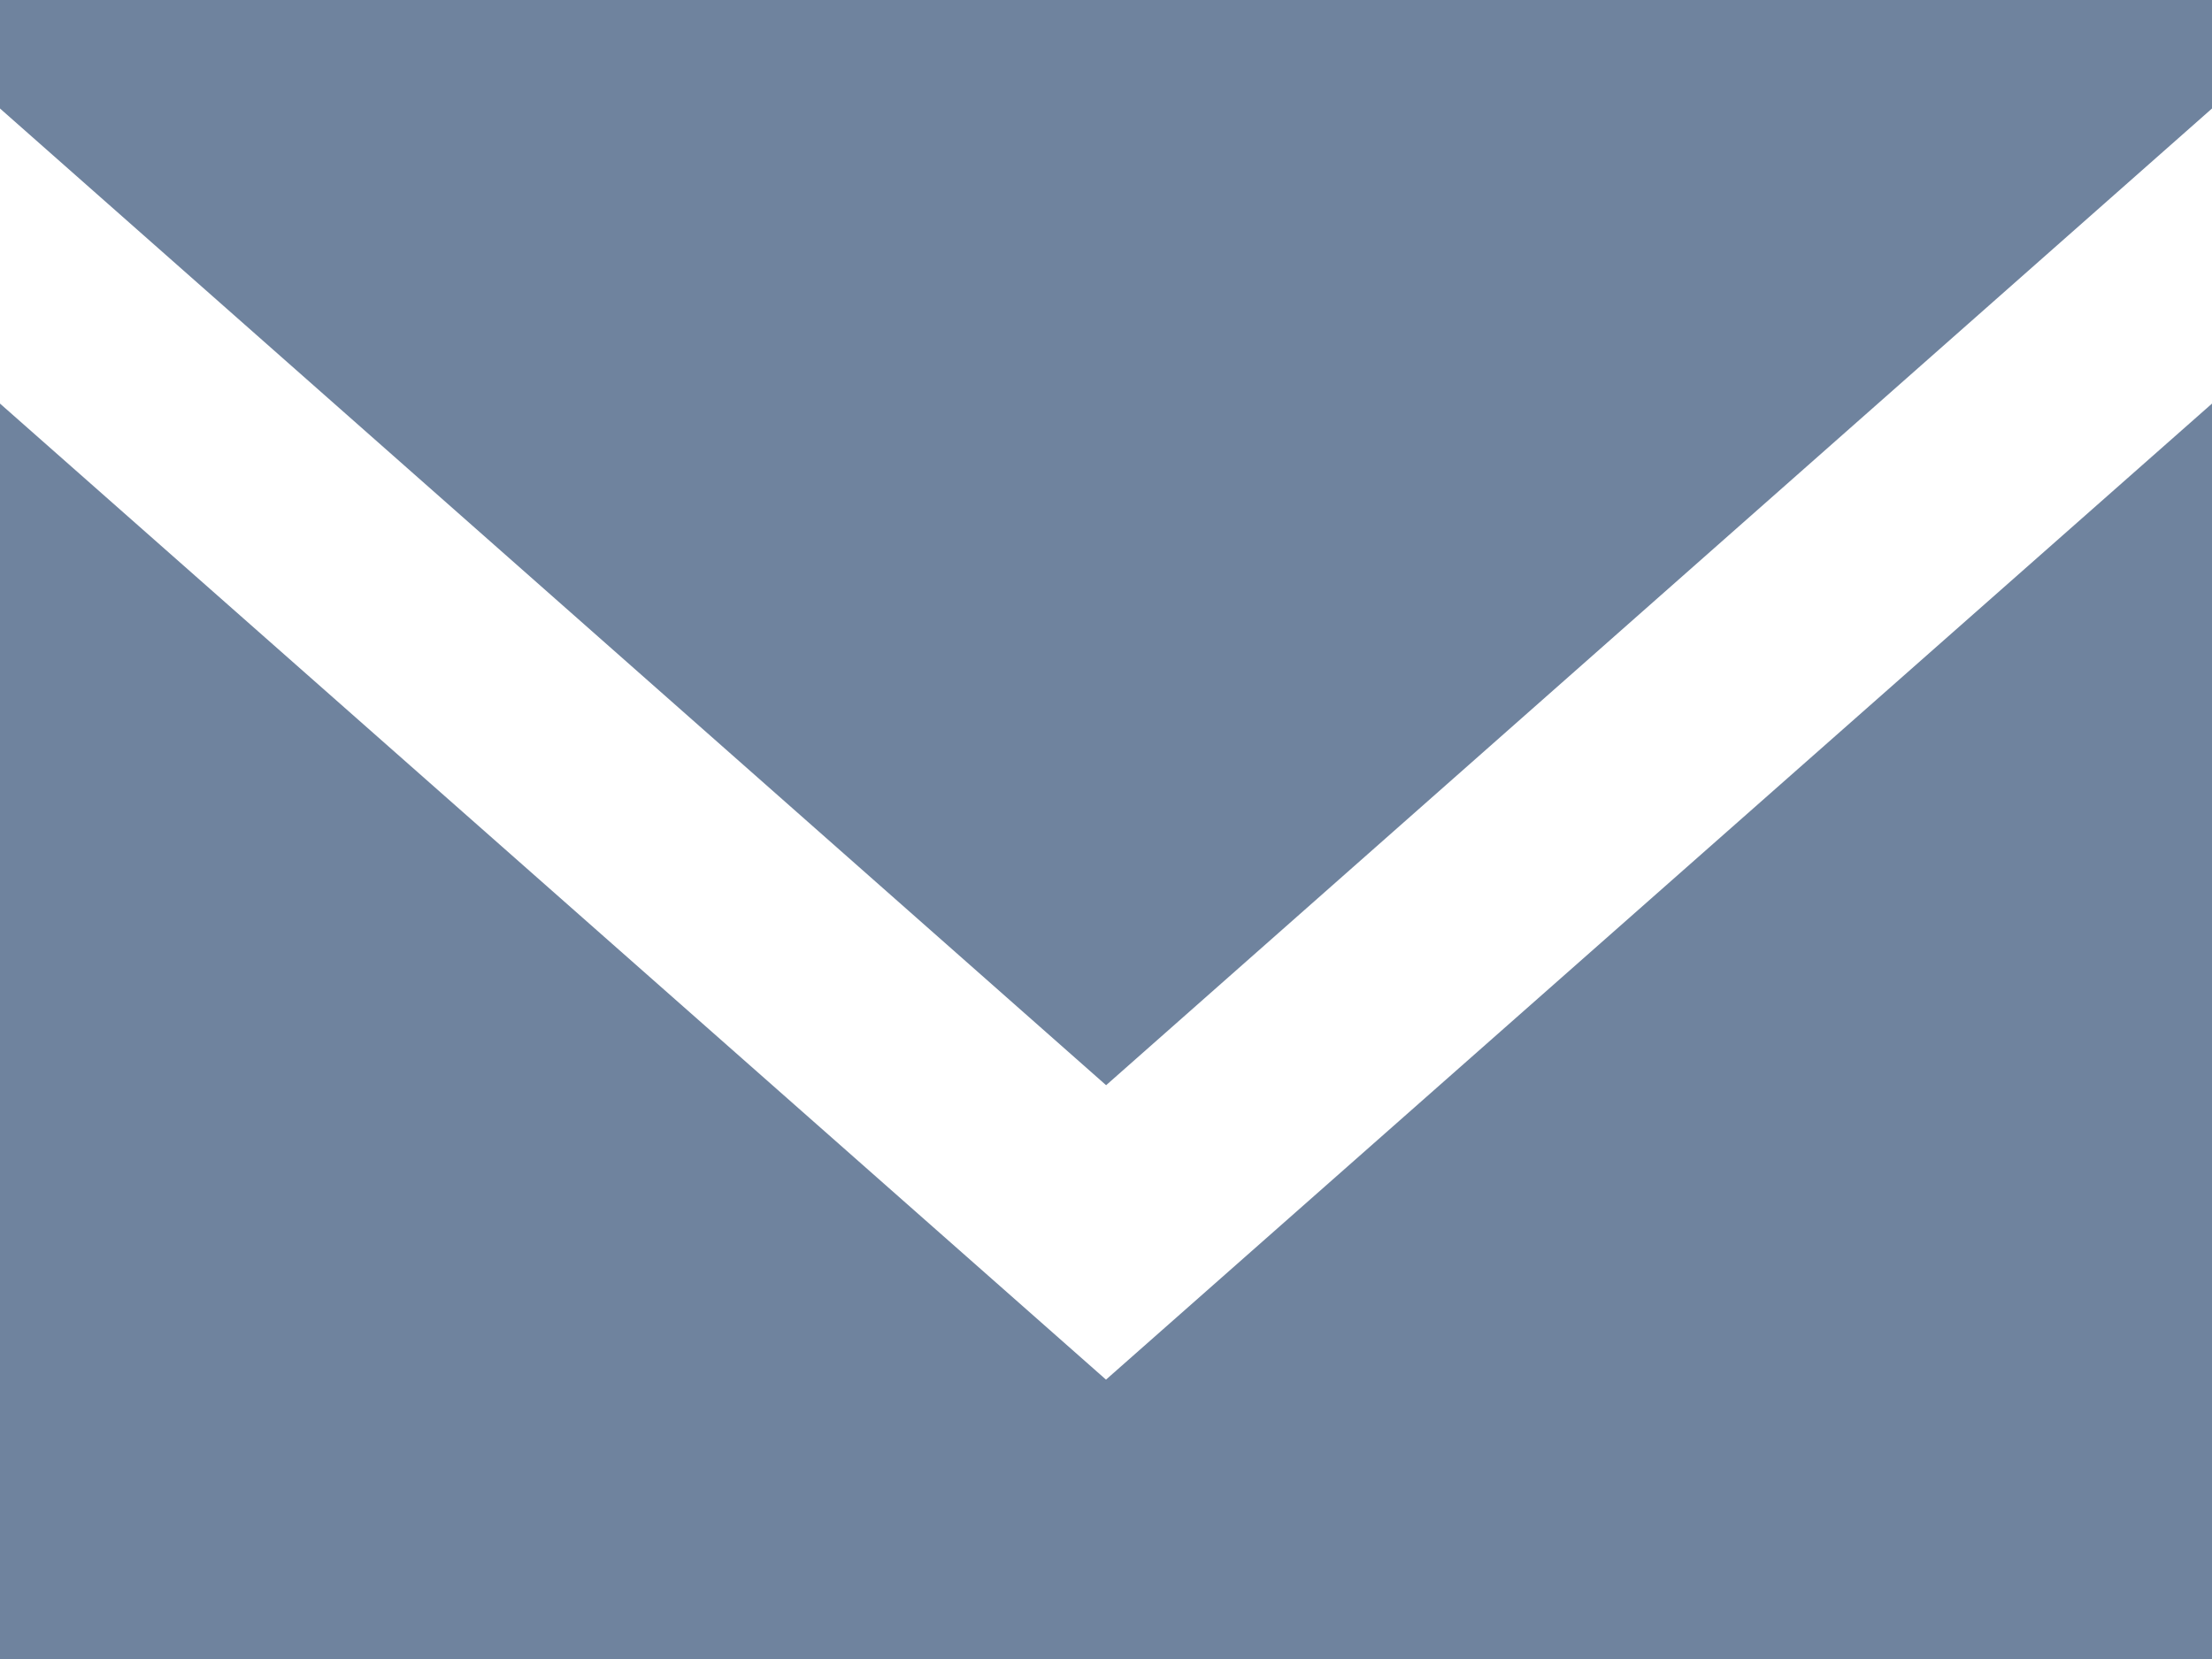
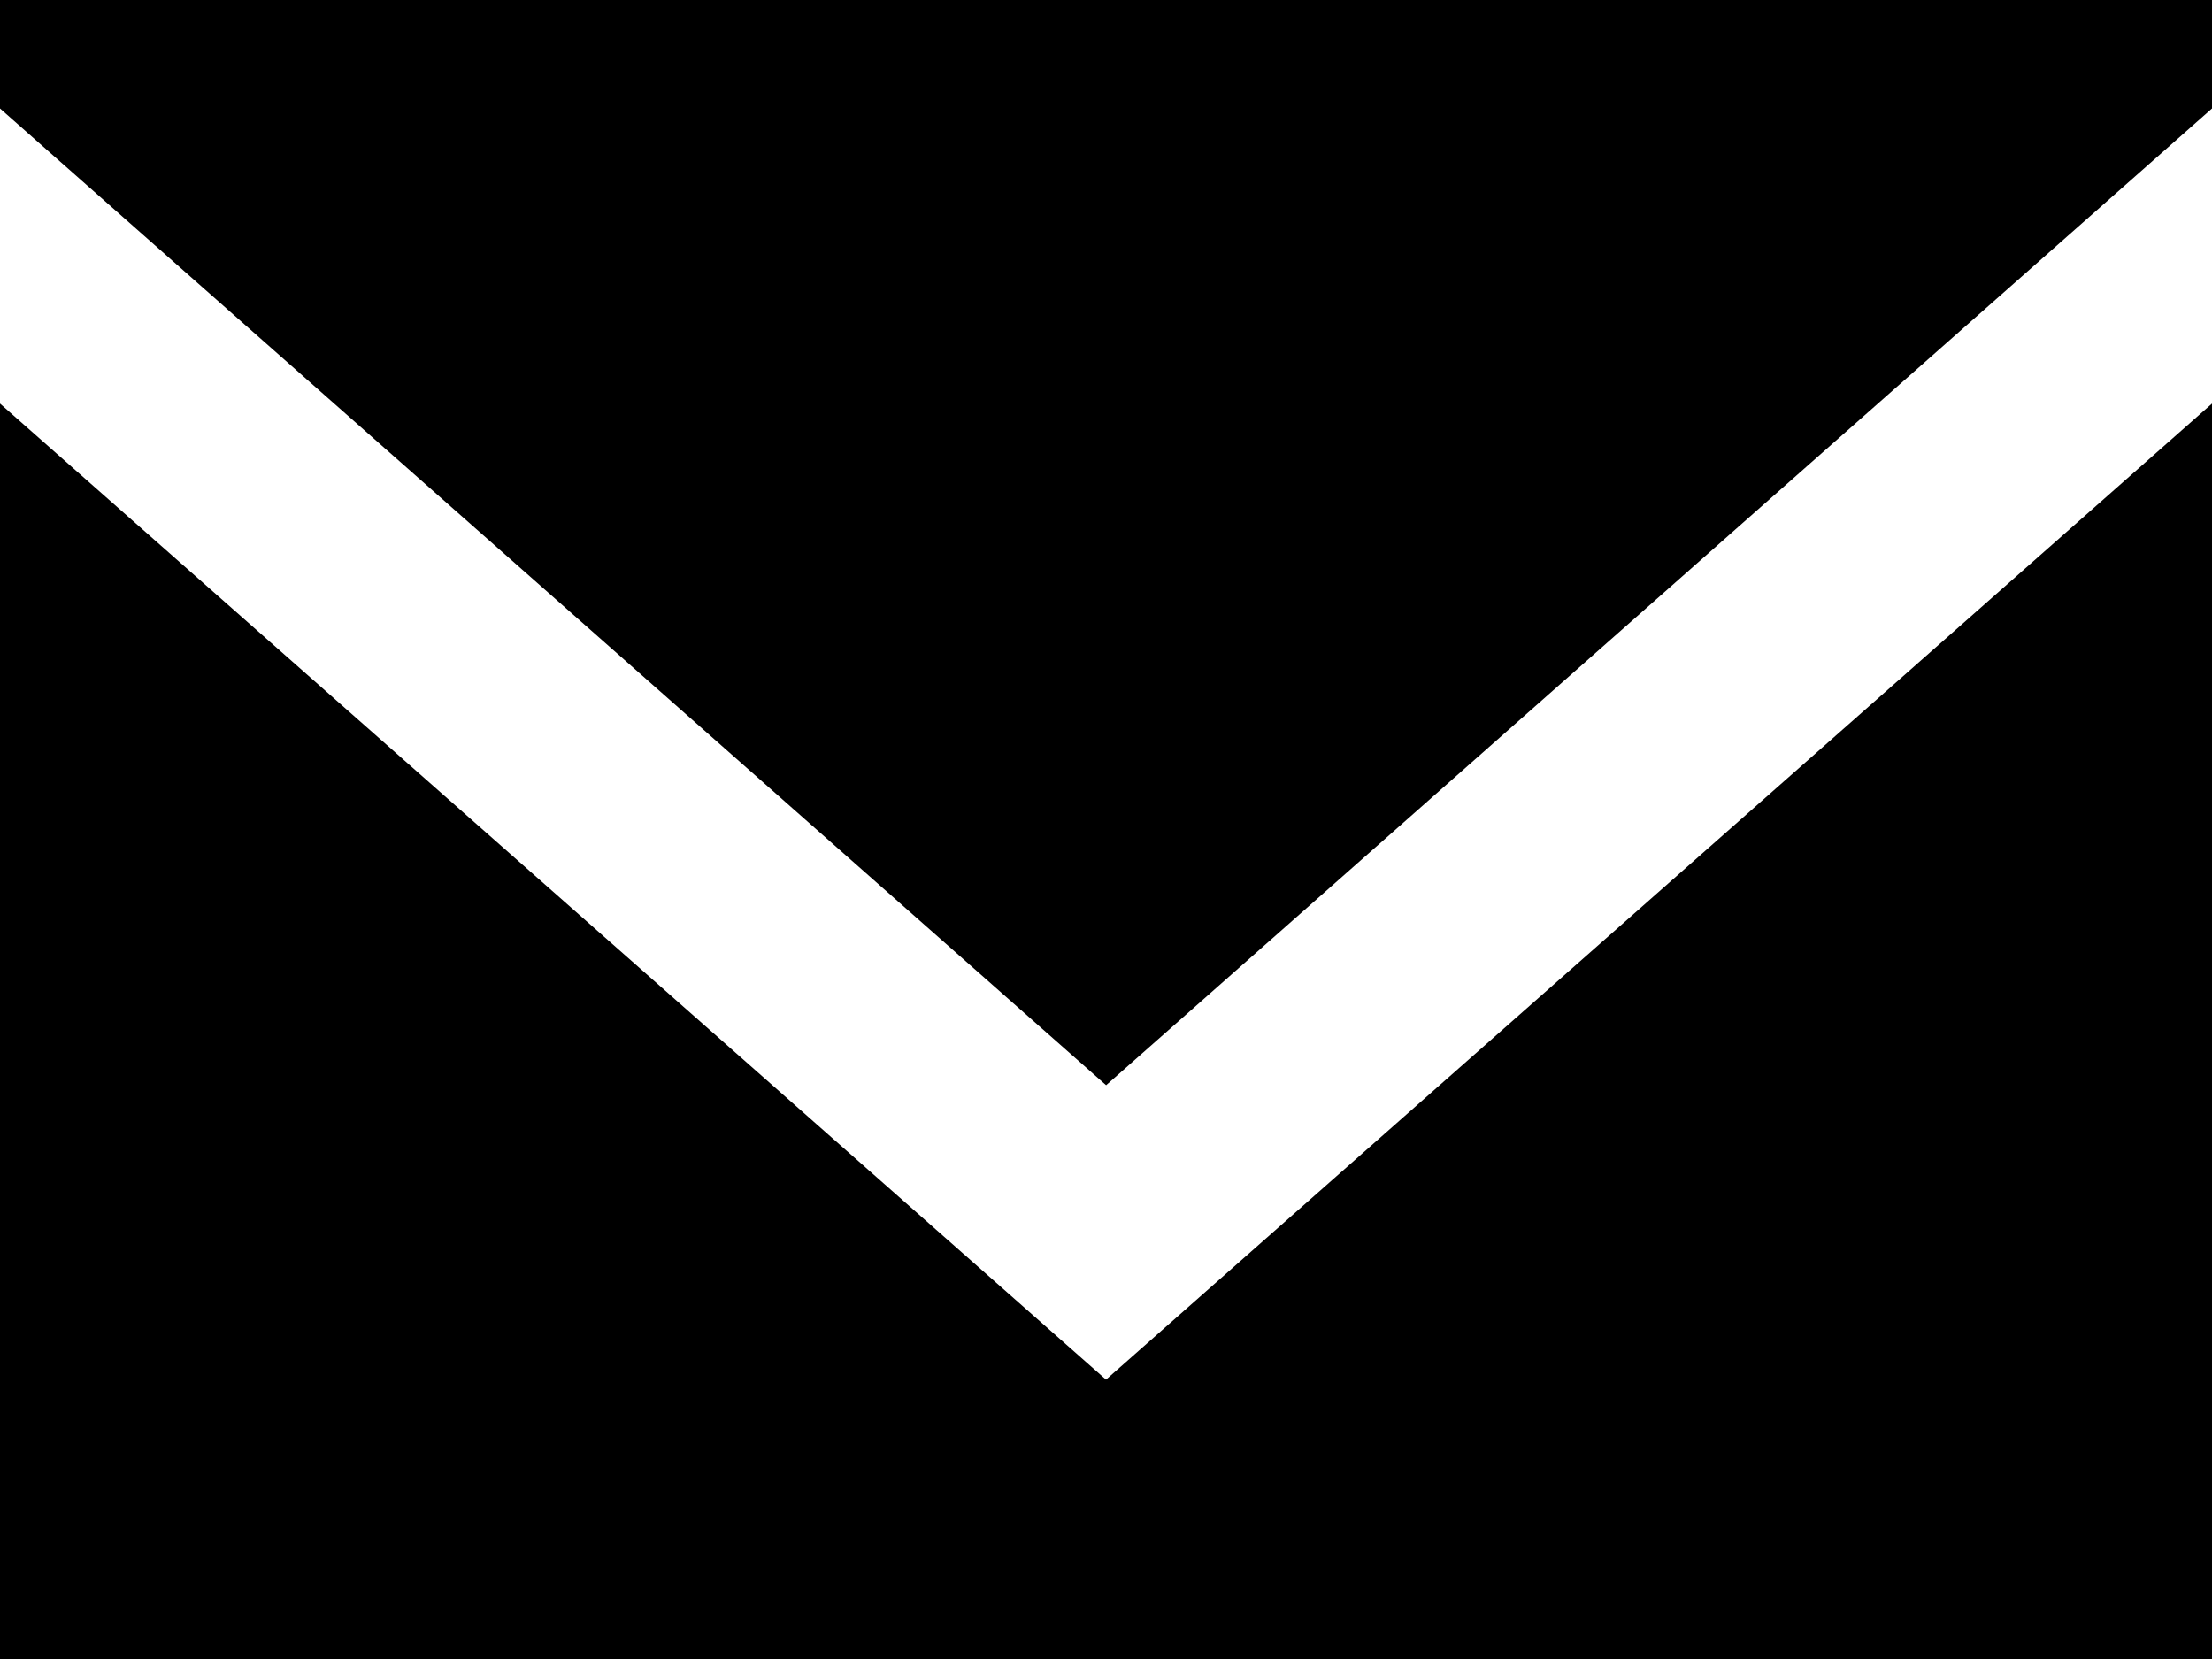
- <svg xmlns="http://www.w3.org/2000/svg" width="20px" height="15px" viewBox="0 0 20 15" version="1.1">
-   <defs />
-   <g id="Page-1" stroke="none" stroke-width="1" fill="none" fill-rule="evenodd">
-     <g id="Dribbble-Light-Preview" transform="translate(-340, -922)" fill="#6f839e">
+ <svg xmlns="http://www.w3.org/2000/svg" viewBox="0 0 20 15" version="1.1">
+   <g stroke="none" stroke-width="1">
+     <g id="Dribbble-Light-Preview" transform="translate(-340, -922)" fill="#000000">
      <g id="icons" transform="translate(56, 160)">
        <path d="M294,774.474 L284,765.649 L284,777 L304,777 L304,765.649 L294,774.474 Z M294.001,771.812 L284,762.981 L284,762 L304,762 L304,762.981 L294.001,771.812 Z" id="email-[#1572]" />
      </g>
    </g>
  </g>
</svg>
